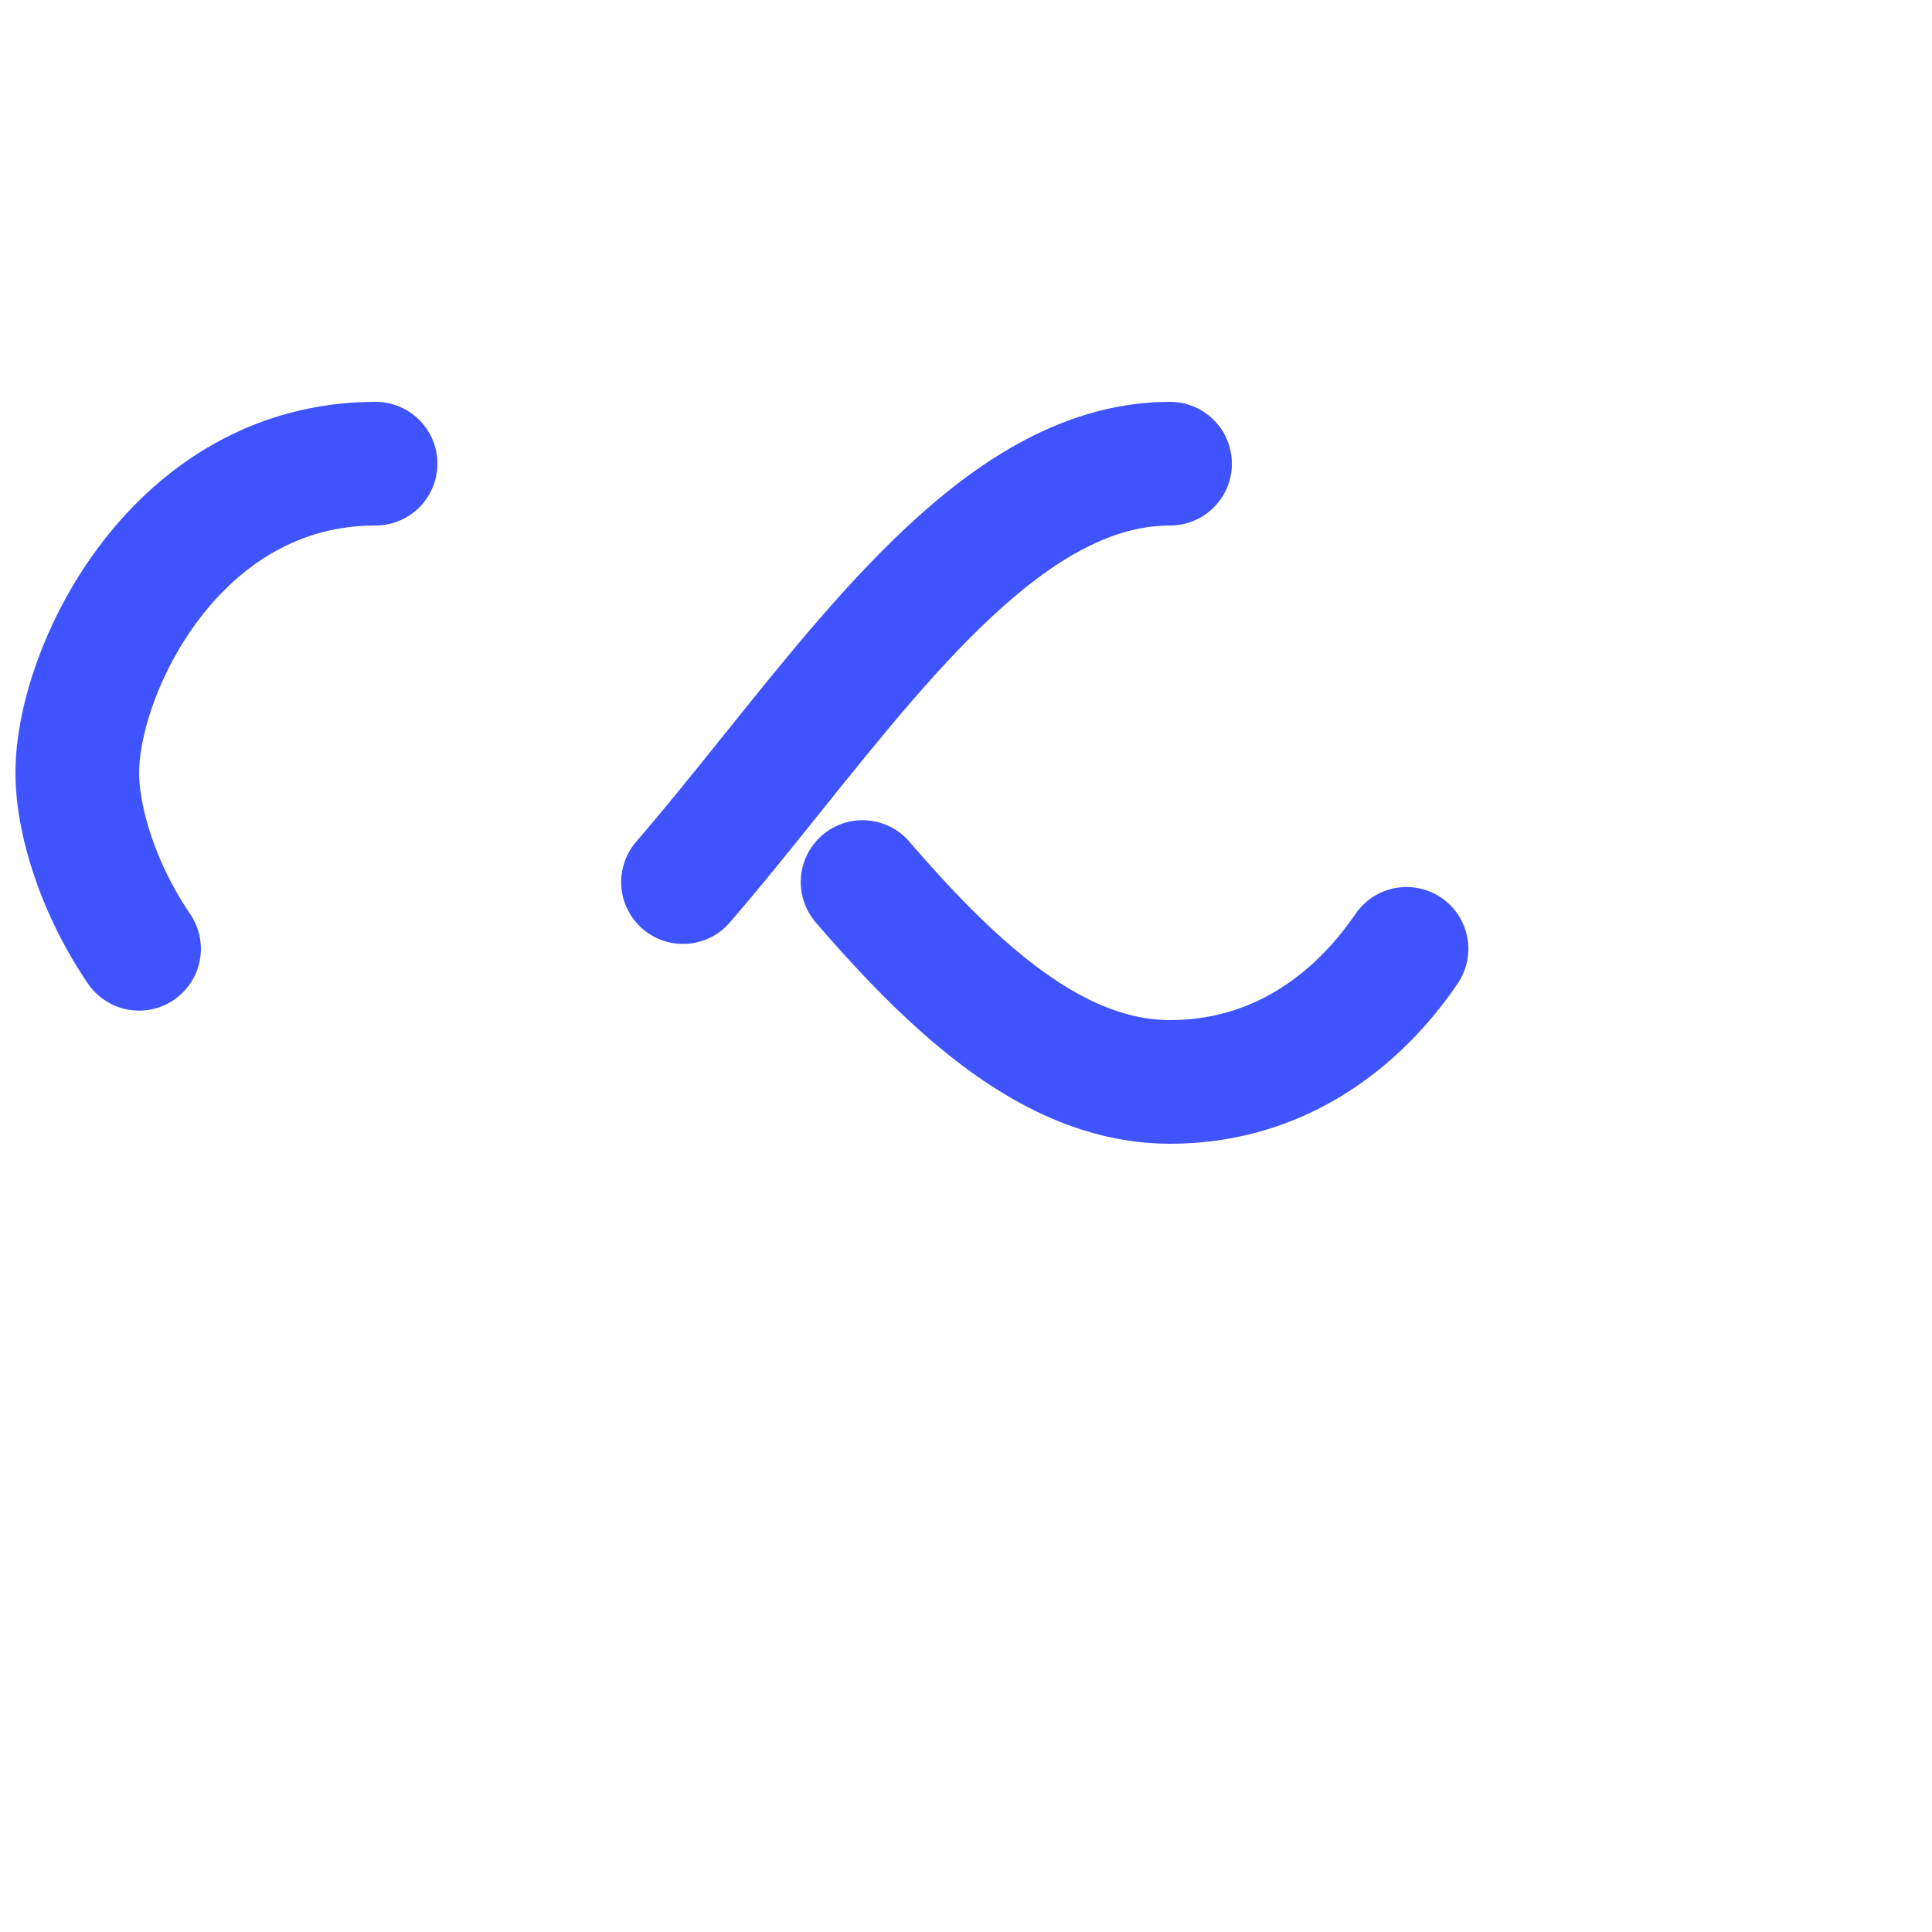
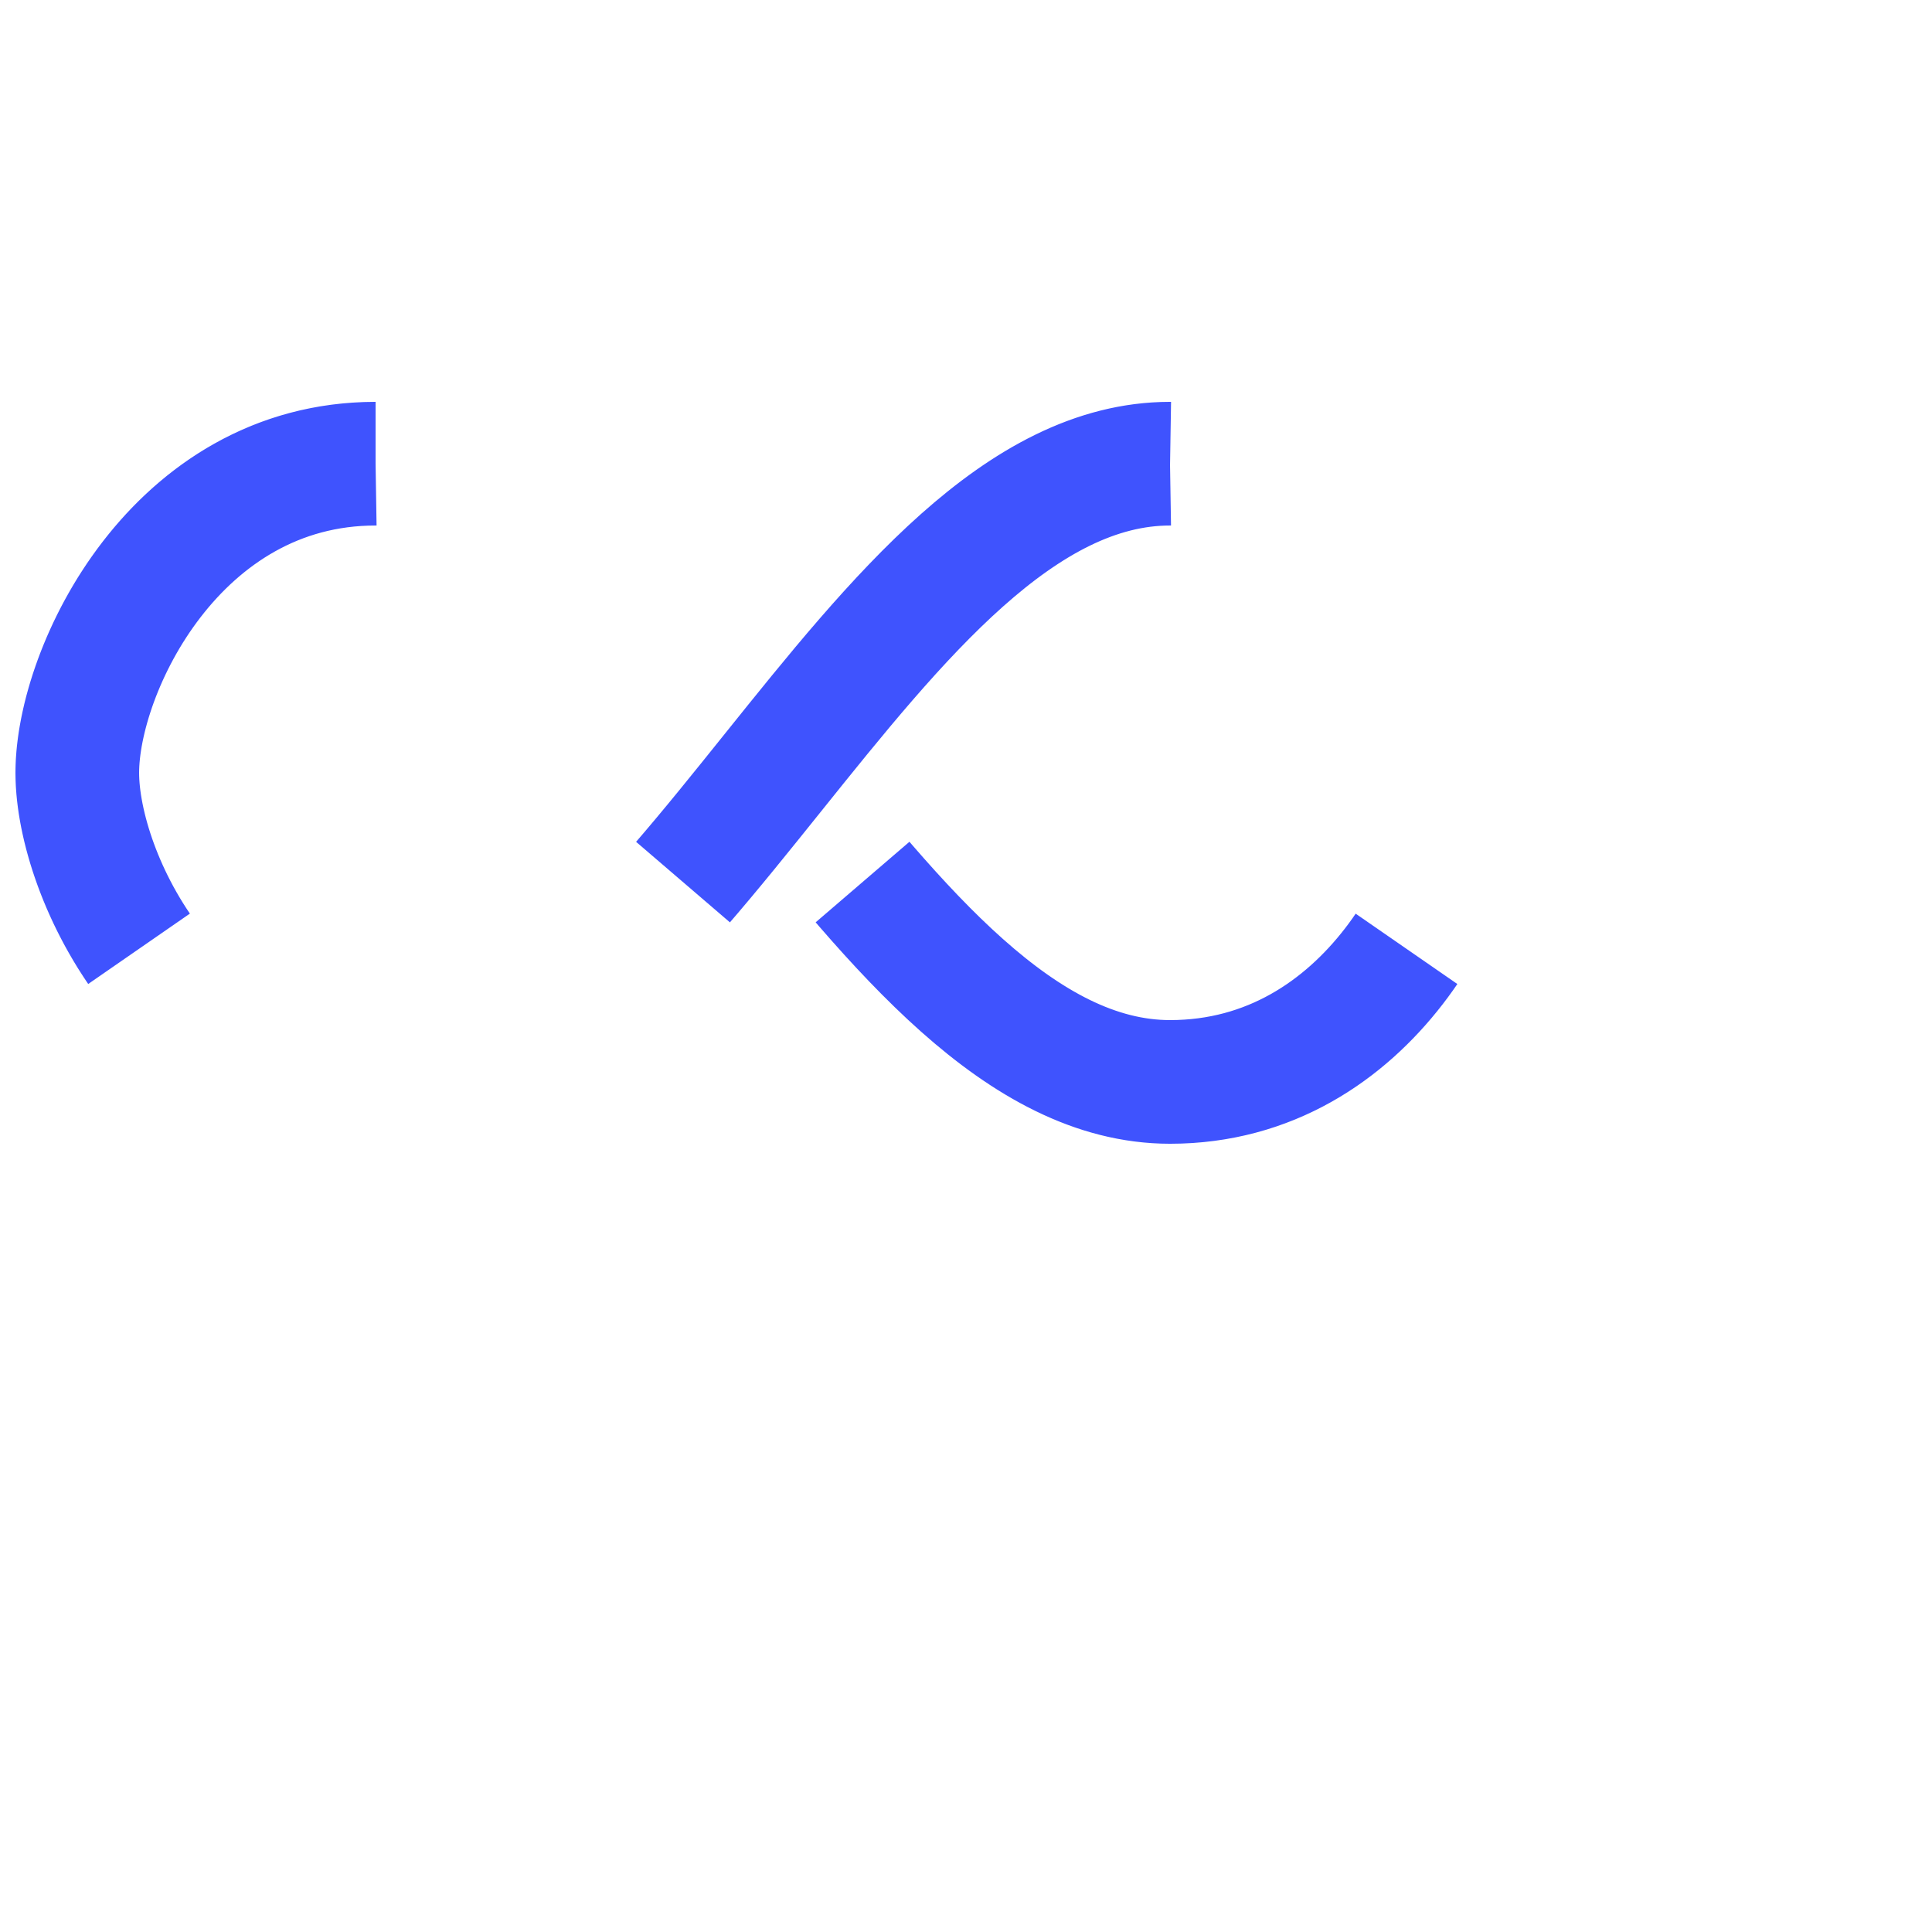
<svg xmlns="http://www.w3.org/2000/svg" style="margin: auto; background: rgb(255, 255, 255); display: block; shape-rendering: auto;" width="200px" height="200px" viewBox="0 0 100 100" preserveAspectRatio="xMidYMid">
-   <path fill="none" stroke="#3f53fe" stroke-width="8" stroke-dasharray="42.765 42.765" d="M24.3 30C11.4 30 5 43.3 5 50s6.4 20 19.3 20c19.3 0 32.1-40 51.4-40 C88.6 30 95 43.3 95 50s-6.4 20-19.3 20C56.4 70 43.6 30 24.3 30z" stroke-linecap="round" style="transform:scale(0.8);transform-origin:50px 50px">
+   <path fill="none" stroke="#3f53fe" stroke-width="8" stroke-dasharray="42.765 42.765" d="M24.3 30C11.4 30 5 43.3 5 50s6.4 20 19.3 20c19.3 0 32.1-40 51.4-40 C88.6 30 95 43.3 95 50s-6.4 20-19.3 20C56.4 70 43.6 30 24.3 30z" strokeLinecap="round" style="transform:scale(0.8);transform-origin:50px 50px">
    <animate attributeName="stroke-dashoffset" repeatCount="indefinite" dur="1s" keyTimes="0;1" values="0;256.589" />
  </path>
</svg>
